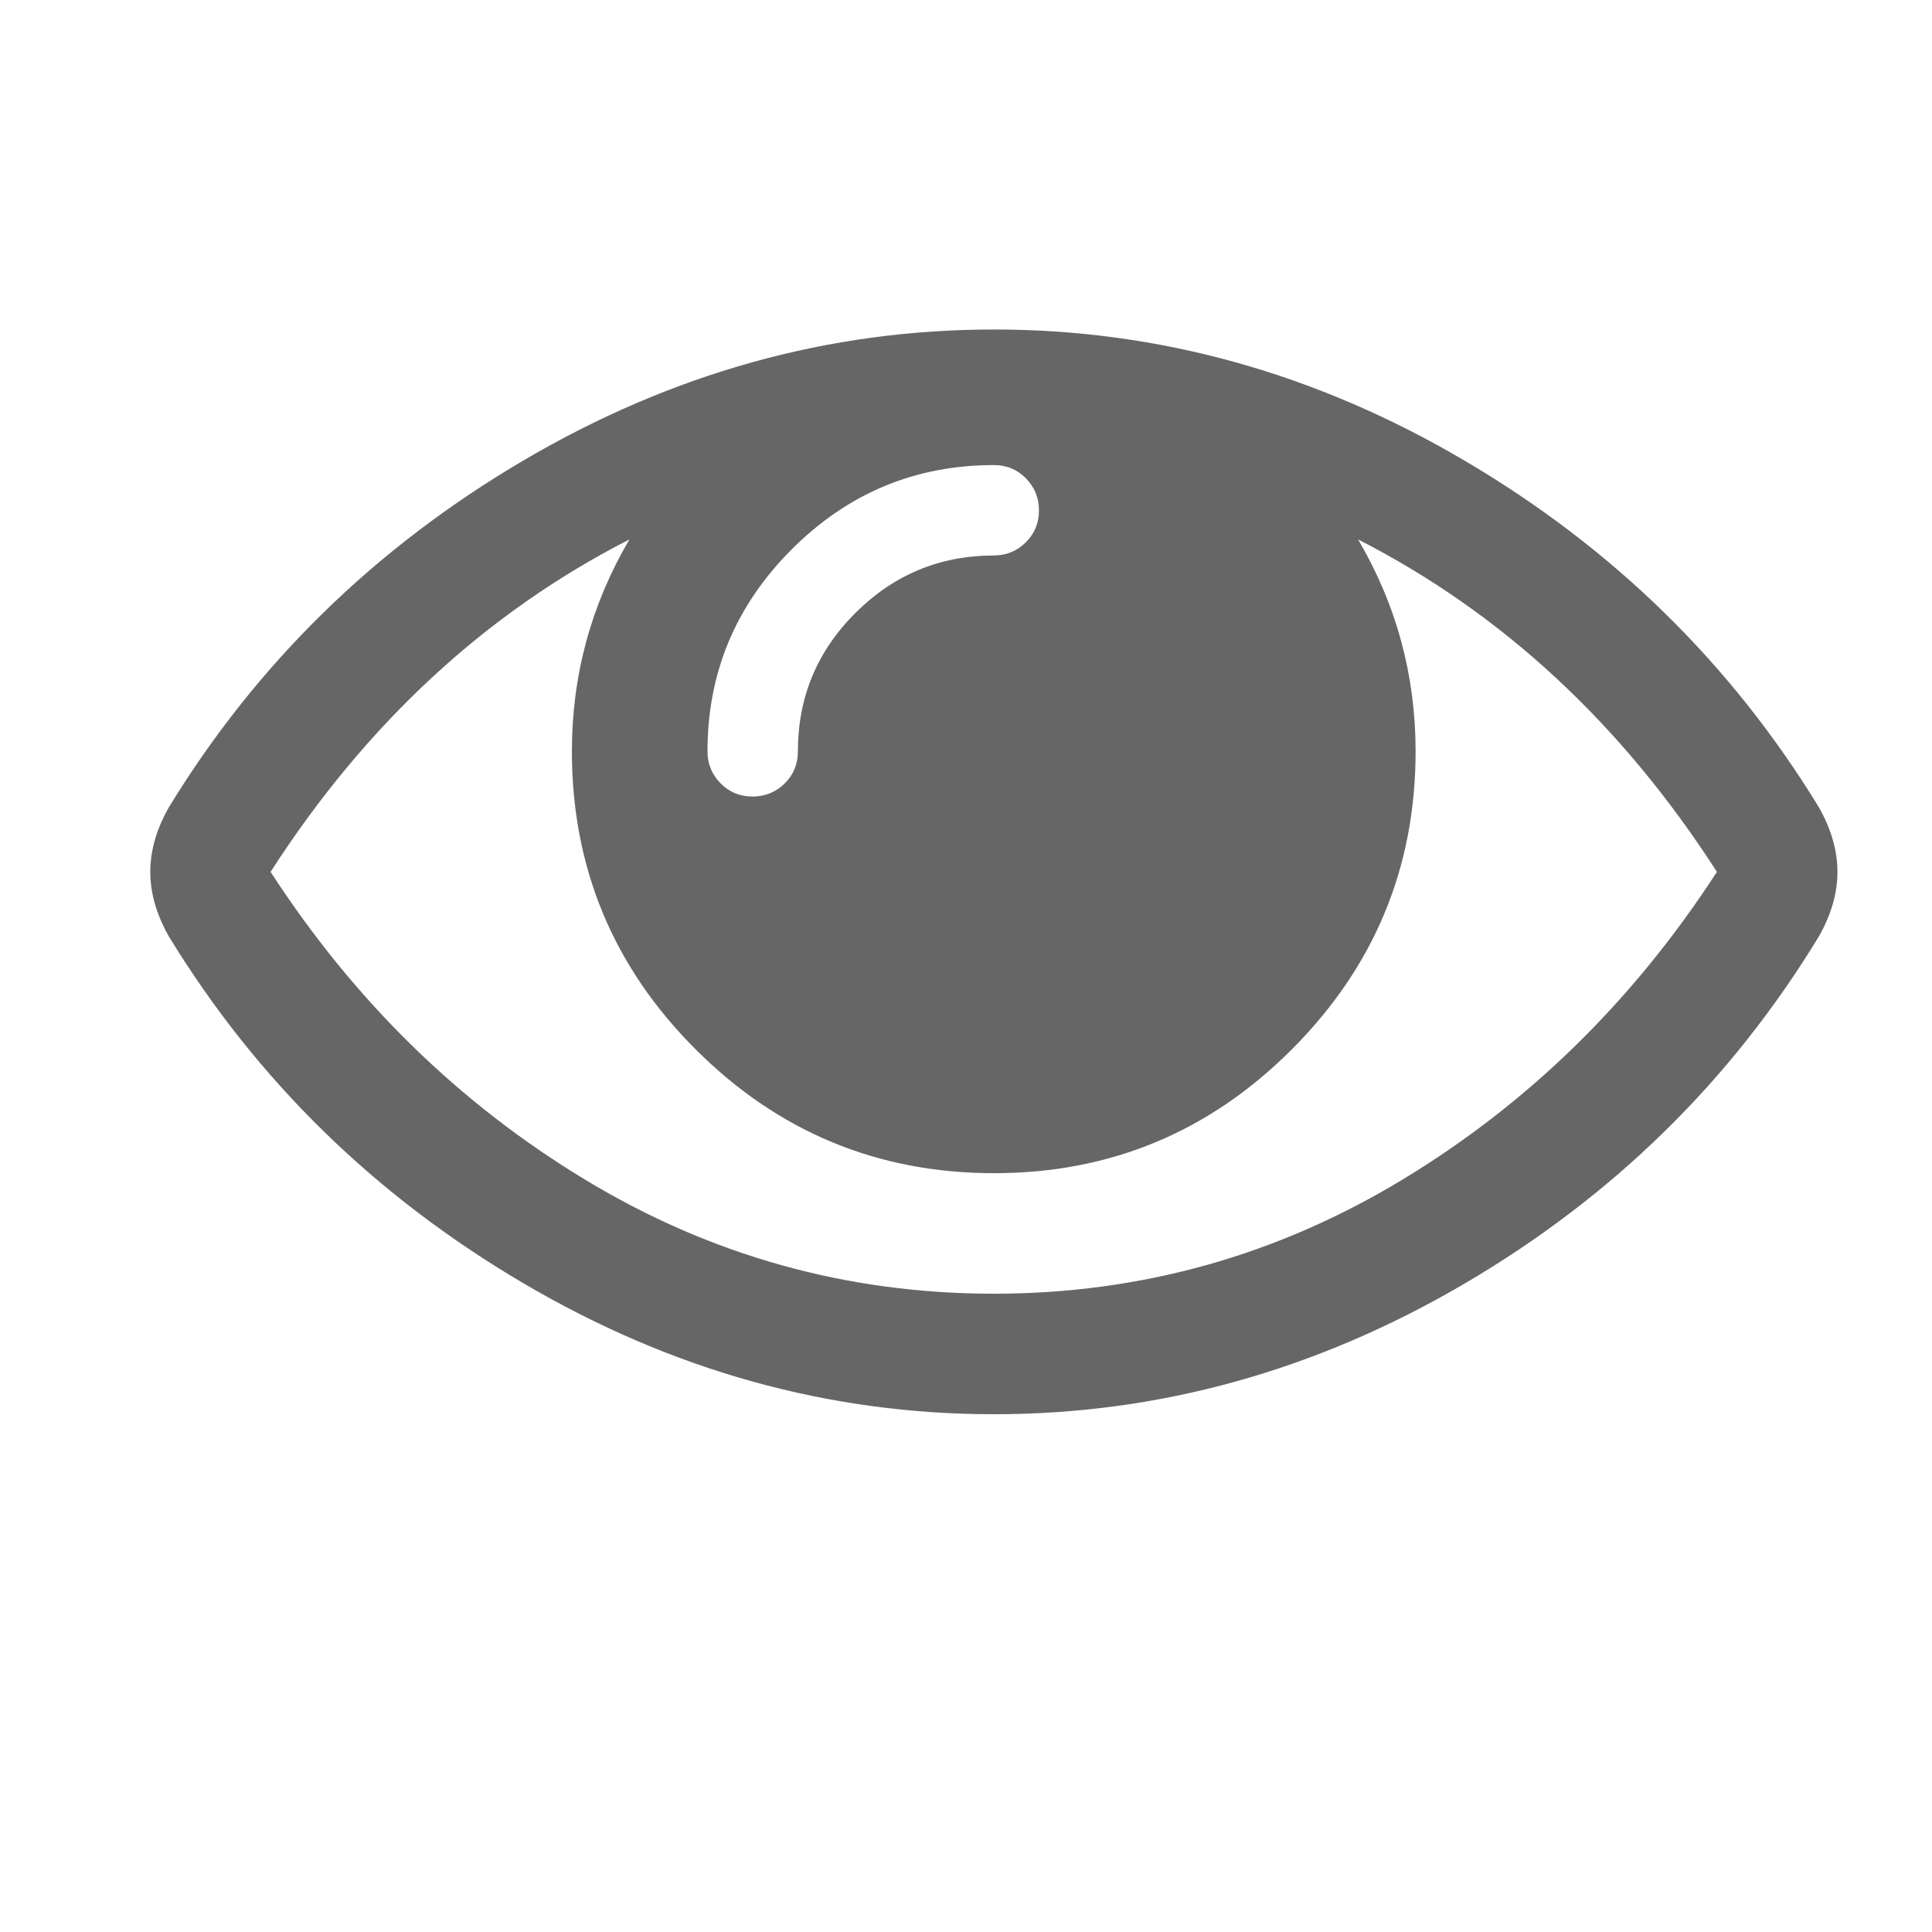
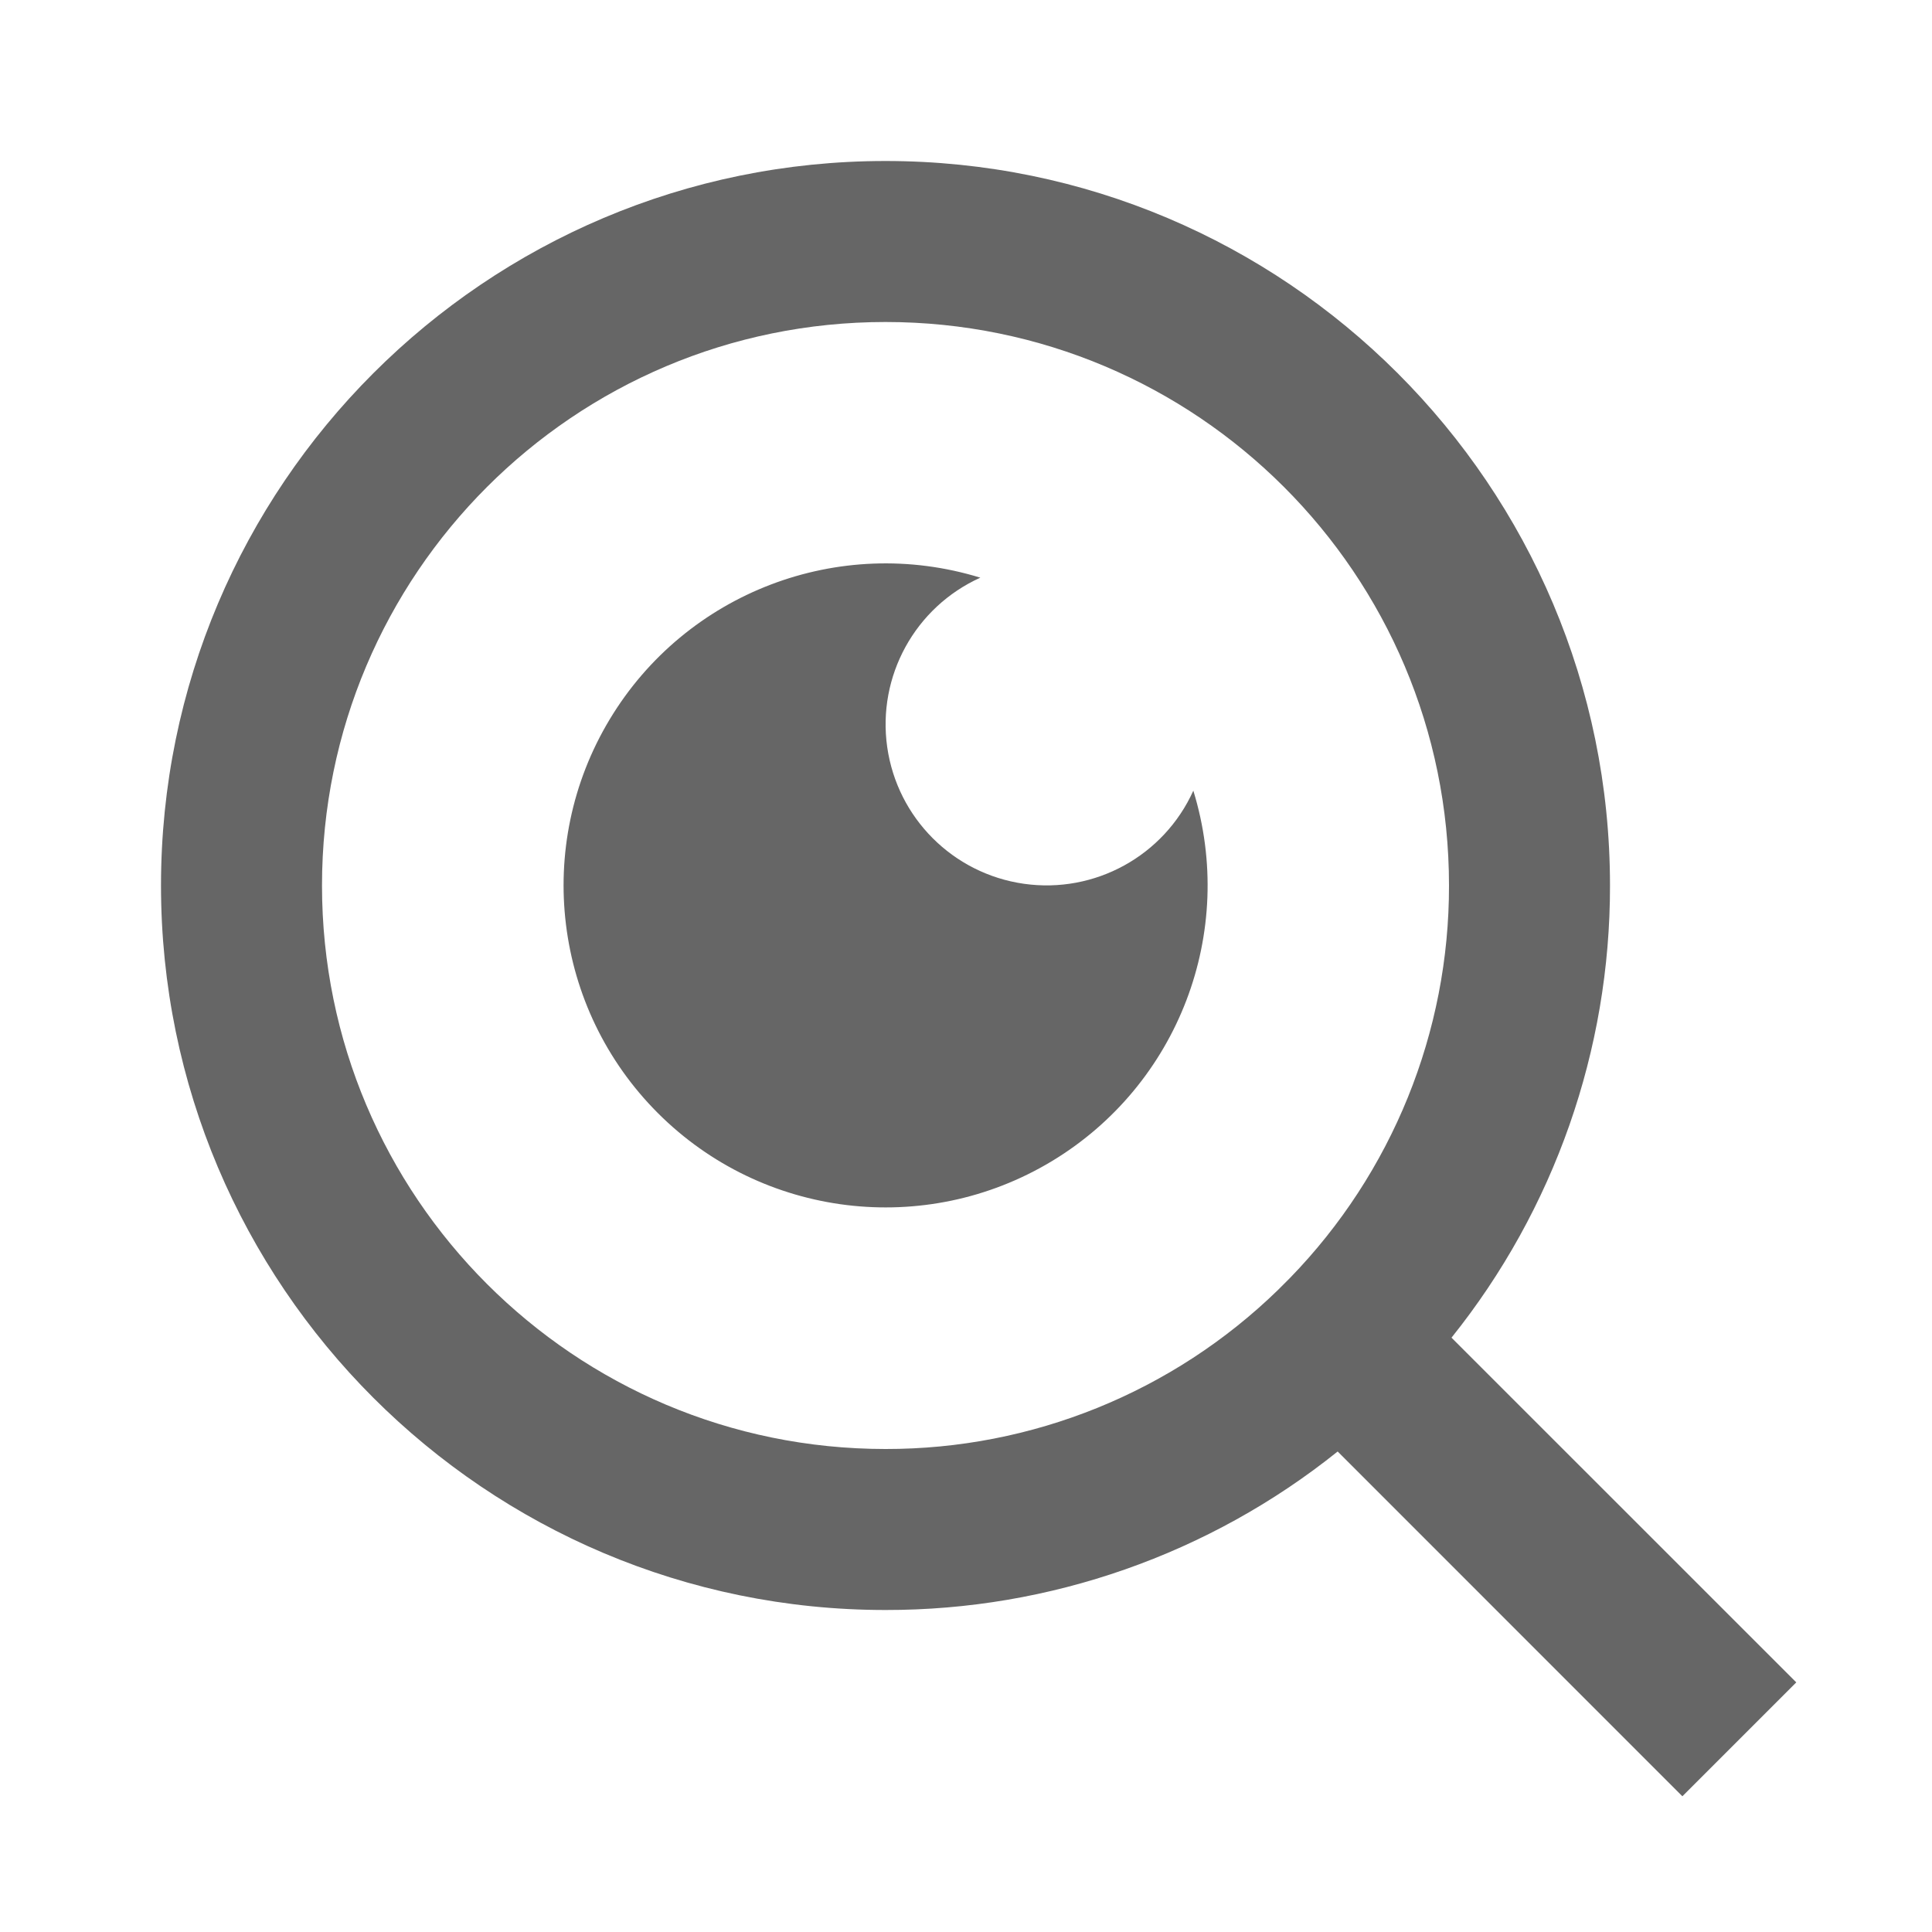
- <svg xmlns="http://www.w3.org/2000/svg" class="icon" viewBox="0 0 1024 1024" version="1.1" width="48" height="48">
-   <path d="M910.001 462.106c-50.55-78.534-113.946-137.262-190.178-176.188 20.316 34.625 30.472 72.059 30.472 112.306 0 61.541-21.87 114.201-65.608 157.982-43.737 43.781-96.399 65.65-157.981 65.606-61.583-0.042-114.244-21.91-157.981-65.606-43.738-43.695-65.607-96.357-65.607-157.982 0-40.246 10.158-77.681 30.471-112.306-76.19 38.926-139.583 97.655-190.178 176.188 44.25 68.226 99.719 122.548 166.414 162.965 66.693 40.415 138.985 60.624 216.88 60.624s150.188-20.208 216.881-60.624C810.281 584.654 865.752 530.332 910.001 462.106L910.001 462.106zM550.662 270.459c0-6.643-2.322-12.307-6.963-16.992-4.642-4.685-10.307-7.006-16.992-6.964-41.609 0-77.299 14.885-107.068 44.654-29.77 29.769-44.654 65.458-44.654 107.066 0 6.644 2.321 12.307 6.964 16.993 4.643 4.684 10.307 7.008 16.992 6.965s12.349-2.367 16.992-6.965c4.642-4.6 6.964-10.265 6.964-16.993 0-28.62 10.158-53.065 30.472-73.337s44.76-30.429 73.337-30.472c6.643 0 12.308-2.321 16.992-6.963C548.385 282.809 550.705 277.145 550.662 270.459zM973.885 462.106c0 11.328-3.322 22.805-9.966 34.431-46.591 76.531-109.216 137.837-187.878 183.918-78.662 46.079-161.751 69.121-249.271 69.12-87.518 0-170.61-23.126-249.269-69.376C198.841 633.95 136.215 572.73 89.624 496.539c-6.644-11.627-9.966-23.104-9.966-34.432s3.322-22.805 9.966-34.432c46.591-76.191 109.217-137.412 187.879-183.662 78.66-46.251 161.75-69.376 249.269-69.376s170.61 23.126 249.271 69.376c78.66 46.25 141.285 107.471 187.878 183.662C970.563 439.3 973.885 450.778 973.885 462.106z" fill="#666666" />
+ <svg xmlns="http://www.w3.org/2000/svg" viewBox="0 0 24 24" width="16" height="16">
+   <path fill="none" d="M0 0h24v24H0z" />
+   <path d="M18.031 16.617l4.283 4.282-1.415 1.415-4.282-4.283A8.96 8.96 0 0 1 11 20c-4.968 0-9-4.032-9-9s4.032-9 9-9 9 4.032 9 9a8.96 8.96 0 0 1-1.969 5.617zm-2.006-.742A6.977 6.977 0 0 0 18 11c0-3.868-3.133-7-7-7-3.868 0-7 3.132-7 7 0 3.867 3.132 7 7 7a6.977 6.977 0 0 0 4.875-1.975l.15-.15zm-3.847-8.699a2 2 0 1 0 2.646 2.646 4 4 0 1 1-2.646-2.646z" fill="rgba(102,102,102,1)" />
</svg>
